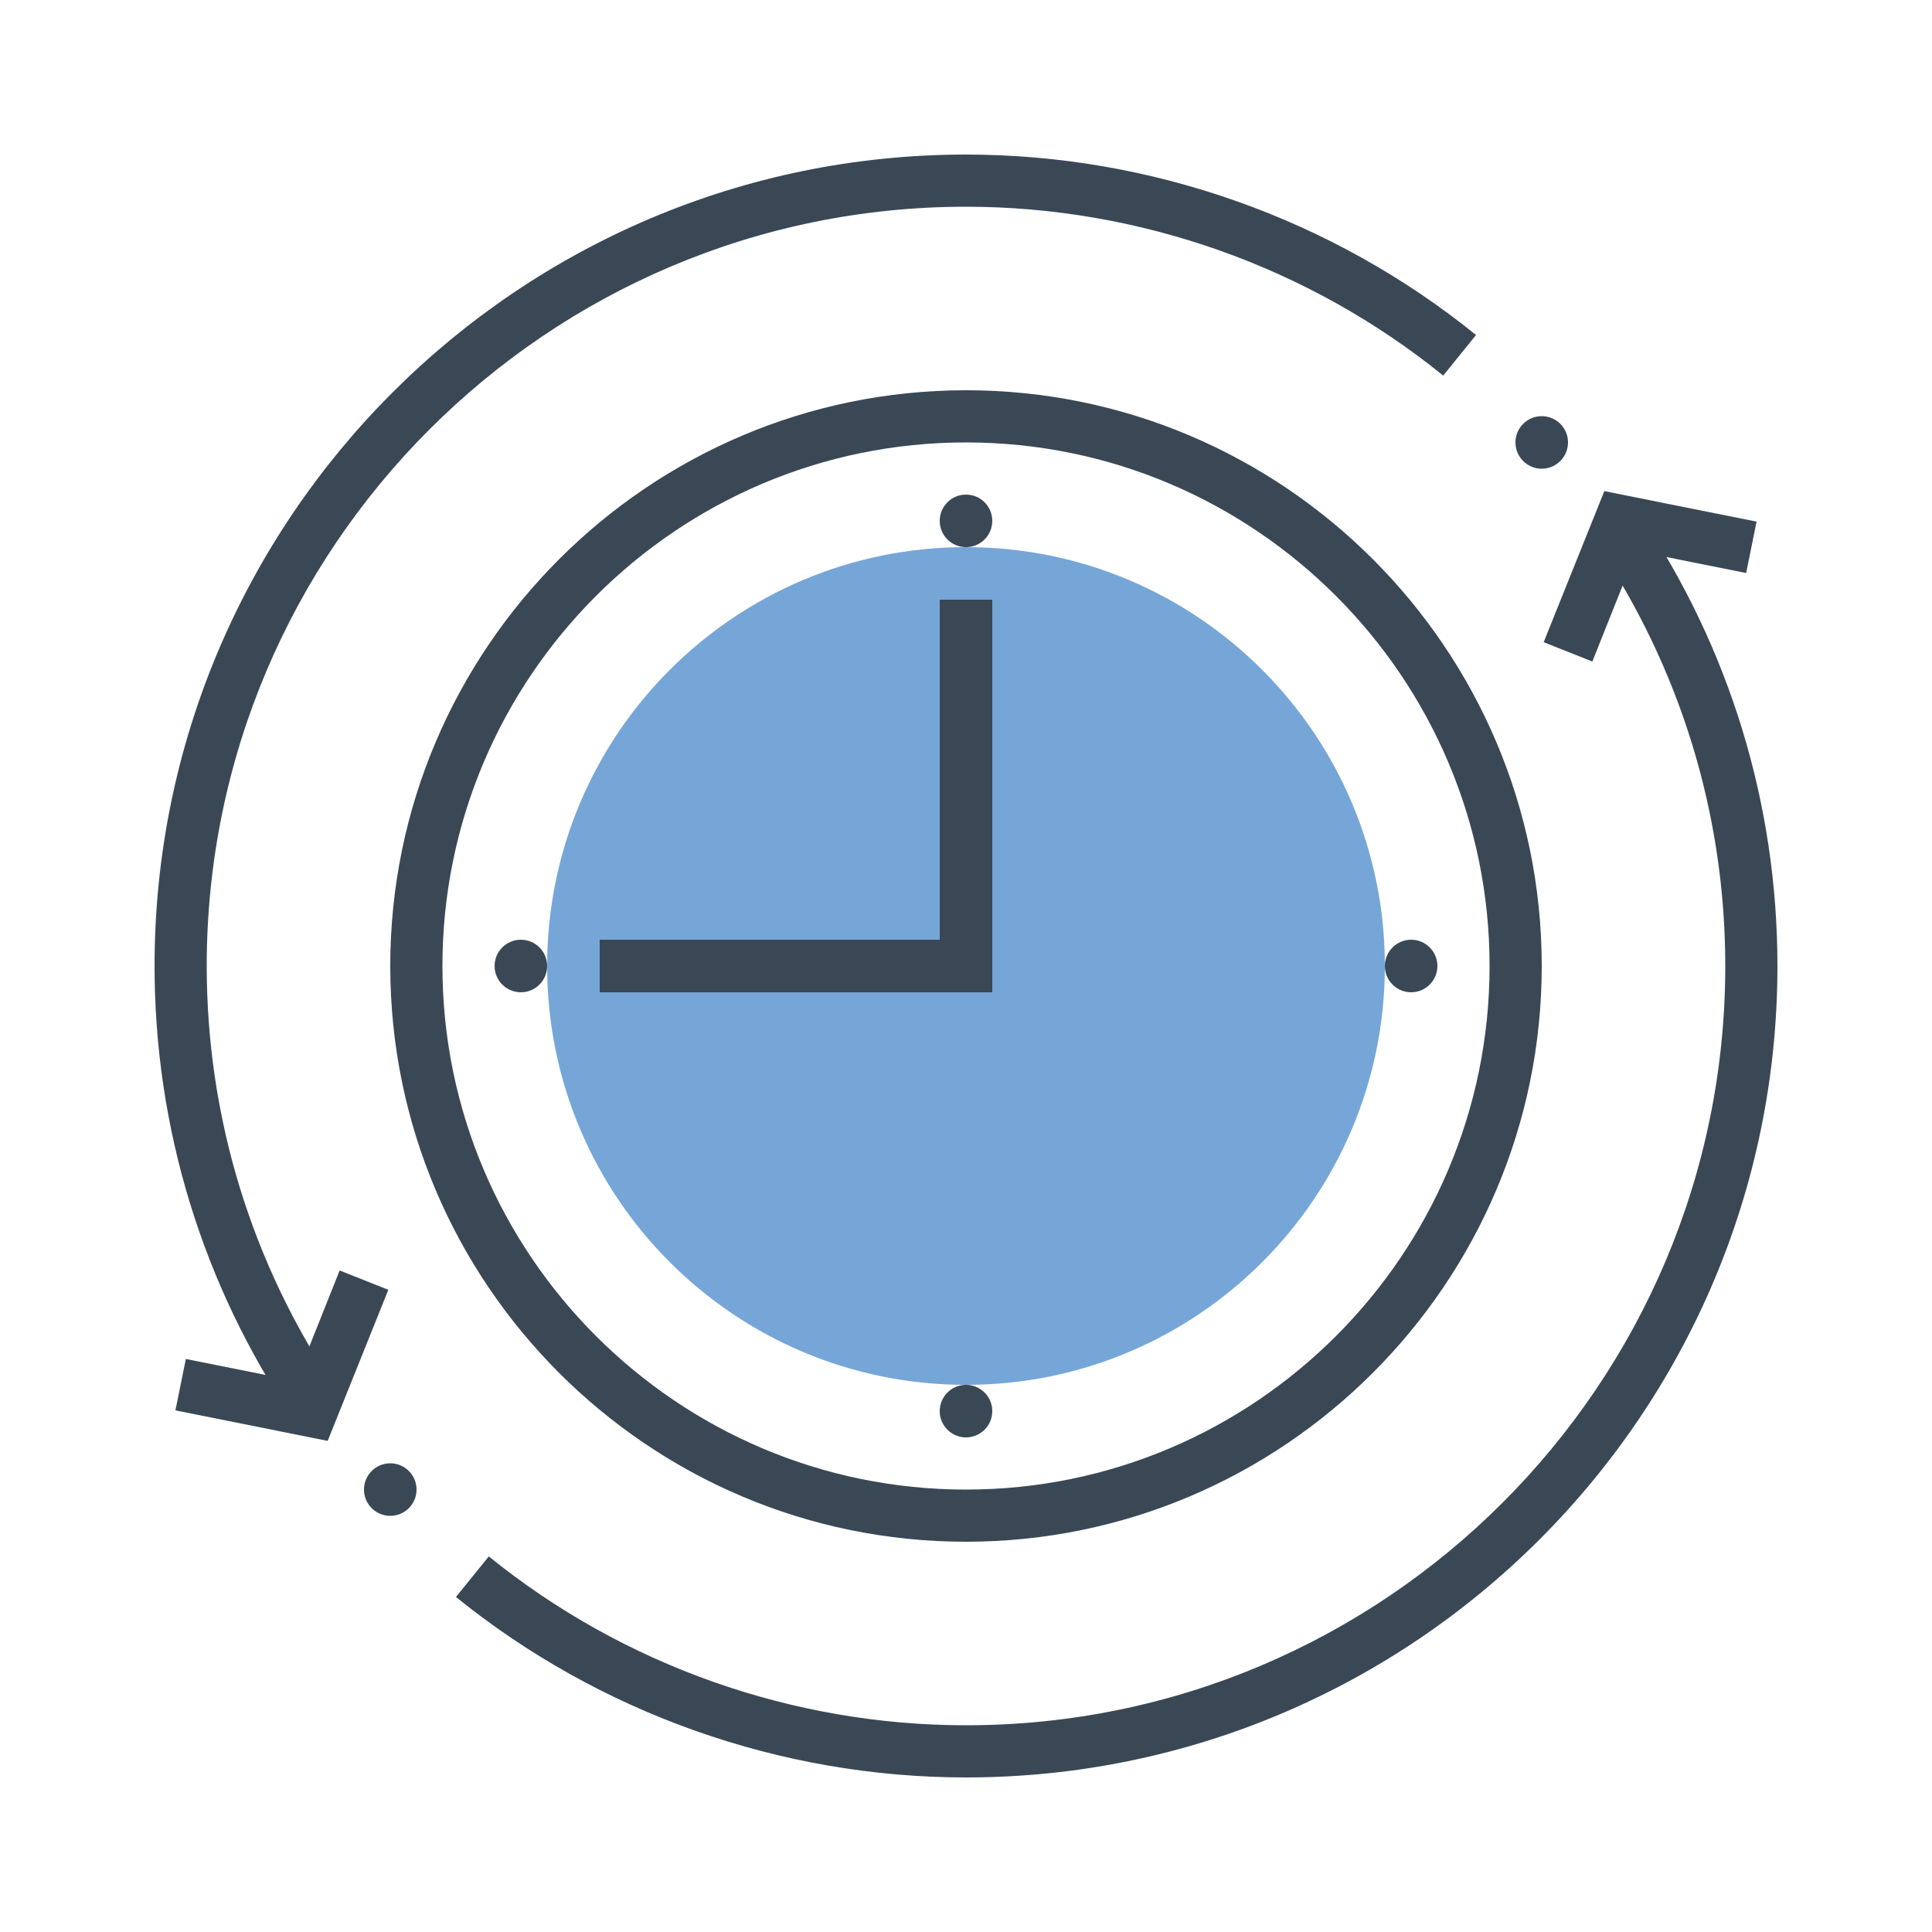
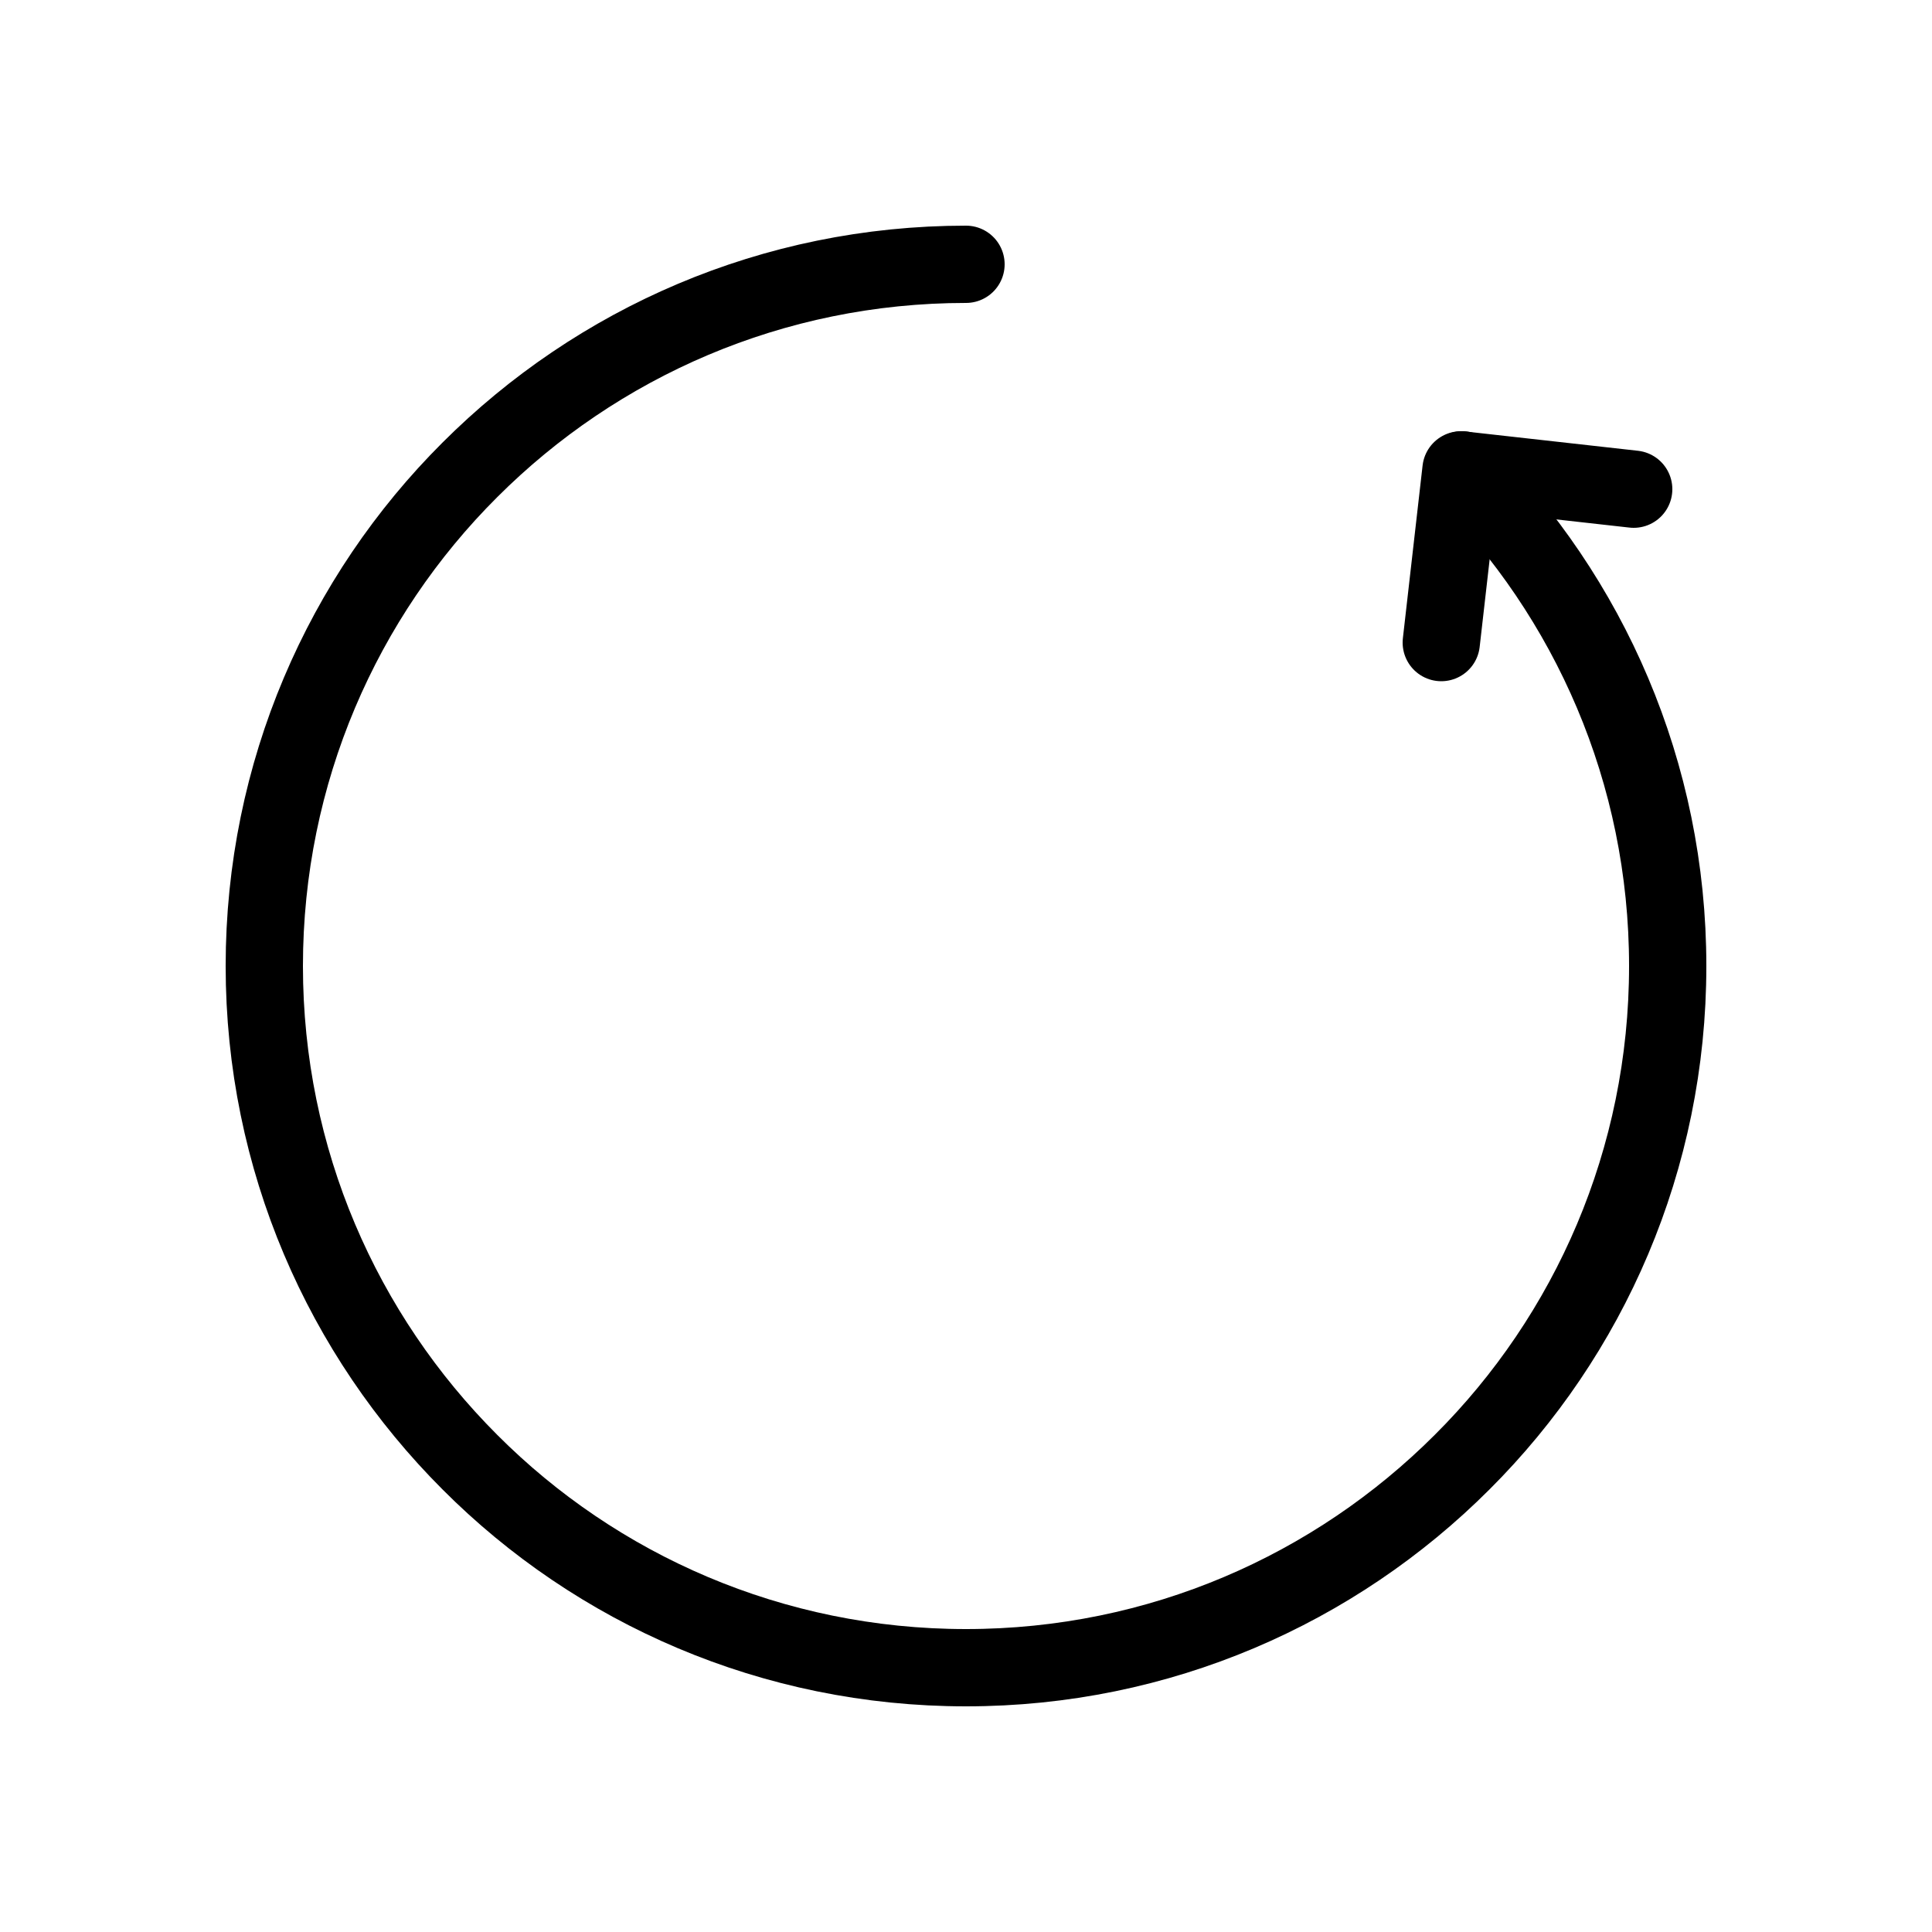
- <svg xmlns="http://www.w3.org/2000/svg" viewBox="0 0 50 50" fill="#3a4856">
-   <circle cx="25" cy="25" r="10.84" fill="#76a6d7" />
-   <path d="M25,39.9c-8.22,0-14.9-6.69-14.9-14.9s6.69-14.9,14.9-14.9,14.9,6.69,14.9,14.9-6.69,14.9-14.9,14.9ZM25,11.45c-7.47,0-13.55,6.08-13.55,13.55s6.08,13.55,13.55,13.55,13.55-6.08,13.55-13.55-6.08-13.55-13.55-13.55Z" />
-   <polygon points="25.68 25.68 15.52 25.68 15.52 24.32 24.32 24.32 24.32 15.52 25.68 15.52 25.68 25.68" />
-   <circle cx="25" cy="13.48" r=".68" />
-   <circle cx="25" cy="36.52" r=".68" />
-   <circle cx="36.52" cy="25" r=".68" />
-   <circle cx="13.48" cy="25" r=".68" />
-   <polygon points="8.48 37.29 4.54 36.5 4.81 35.17 7.65 35.74 8.79 32.88 10.05 33.38 8.48 37.29" />
-   <circle cx="10.1" cy="38.55" r=".68" />
-   <polygon points="41.21 17.12 39.95 16.62 41.52 12.71 45.46 13.5 45.19 14.83 42.35 14.26 41.21 17.12" />
-   <path d="M25,46c-4.79,0-9.48-1.66-13.2-4.67l.85-1.05c3.48,2.82,7.87,4.37,12.35,4.37,10.83,0,19.65-8.81,19.65-19.65,0-3.92-1.16-7.7-3.35-10.95l1.12-.76c2.34,3.47,3.58,7.52,3.58,11.71,0,11.58-9.42,21-21,21Z" />
-   <path d="M7.58,36.71c-2.34-3.47-3.58-7.52-3.58-11.71C4,13.42,13.42,4,25,4c4.79,0,9.48,1.66,13.2,4.67l-.85,1.05c-3.48-2.82-7.87-4.37-12.35-4.37C14.17,5.35,5.35,14.17,5.35,25c0,3.92,1.16,7.7,3.35,10.95l-1.12.76Z" />
-   <circle cx="39.9" cy="11.45" r=".68" />
+ <svg xmlns="http://www.w3.org/2000/svg" viewBox="0 0 50 50" fill="none" stroke="currentColor" stroke-width="2" stroke-linecap="round" stroke-linejoin="round">
+   <path d="M37.84,12.16c3.29,3.29,5.32,7.83,5.32,12.84s-2.03,9.56-5.32,12.84c-3.29,3.29-7.83,5.32-12.84,5.32s-9.56-2.03-12.84-5.32c-3.29-3.29-5.32-7.83-5.32-12.84s2.03-9.56,5.32-12.84c3.29-3.29,7.83-5.32,12.84-5.32" />
+   <polyline points="37.3 16.63 37.81 12.16 42.28 12.66" />
</svg>
